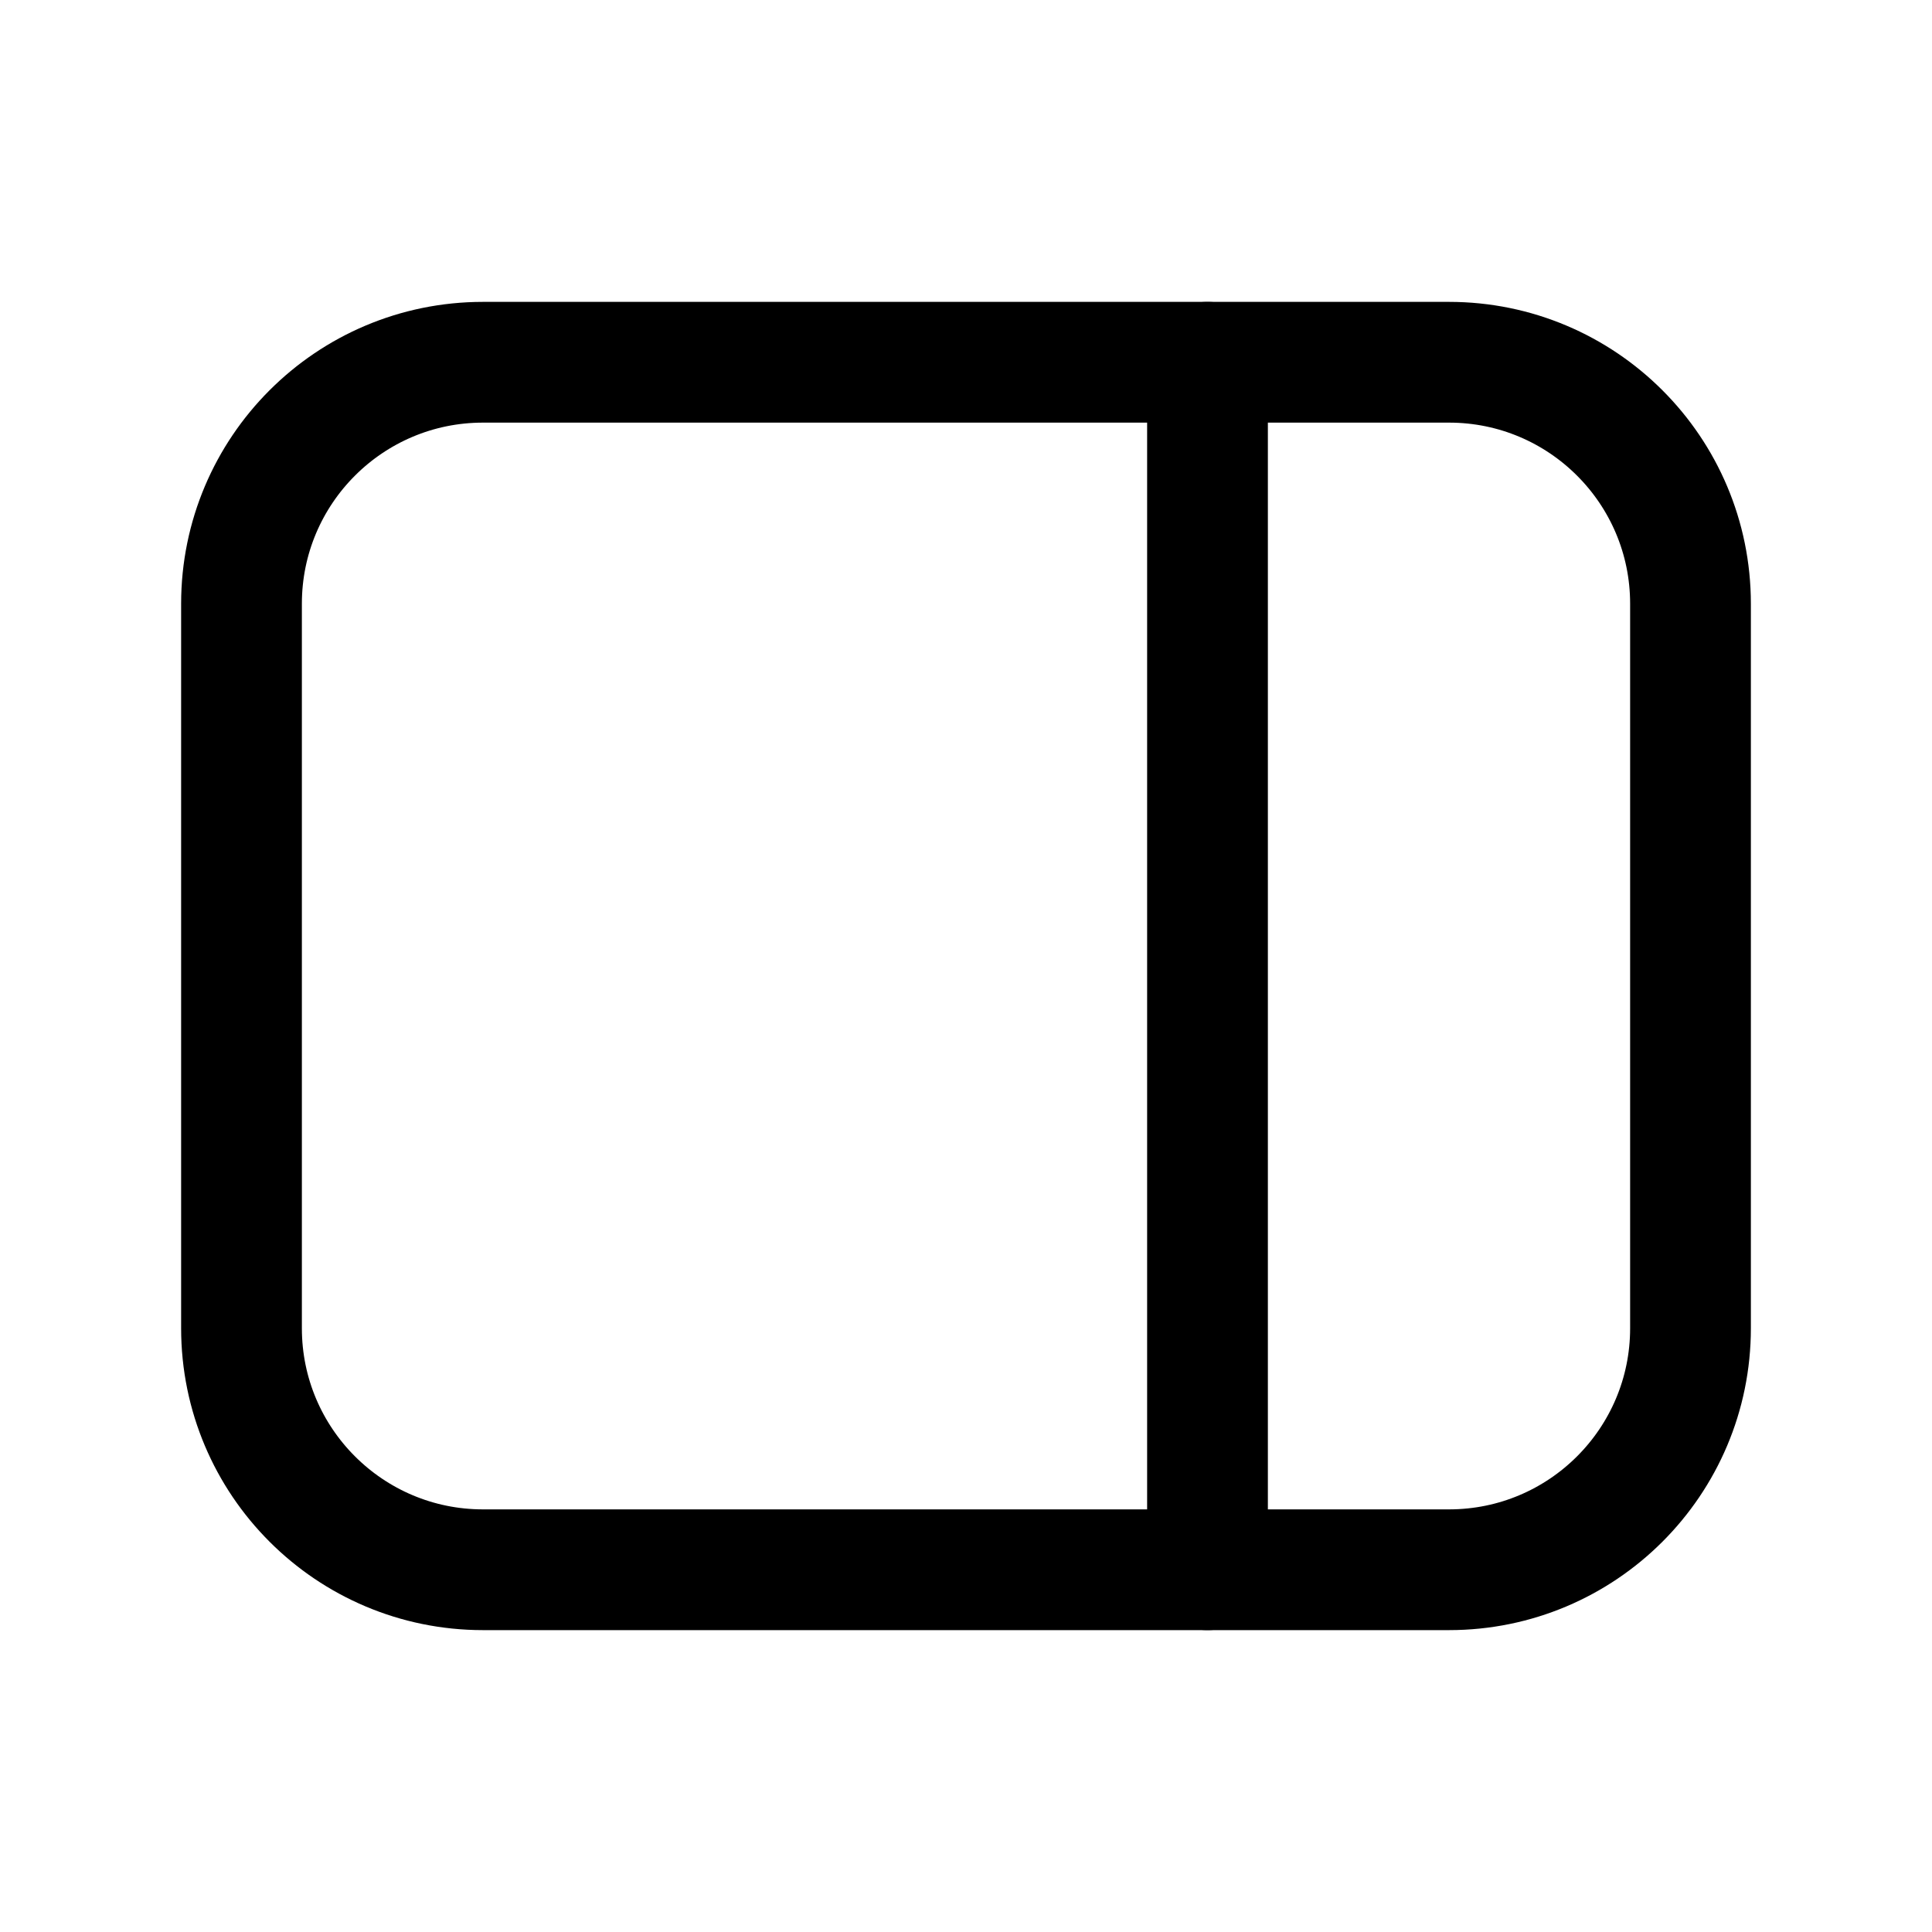
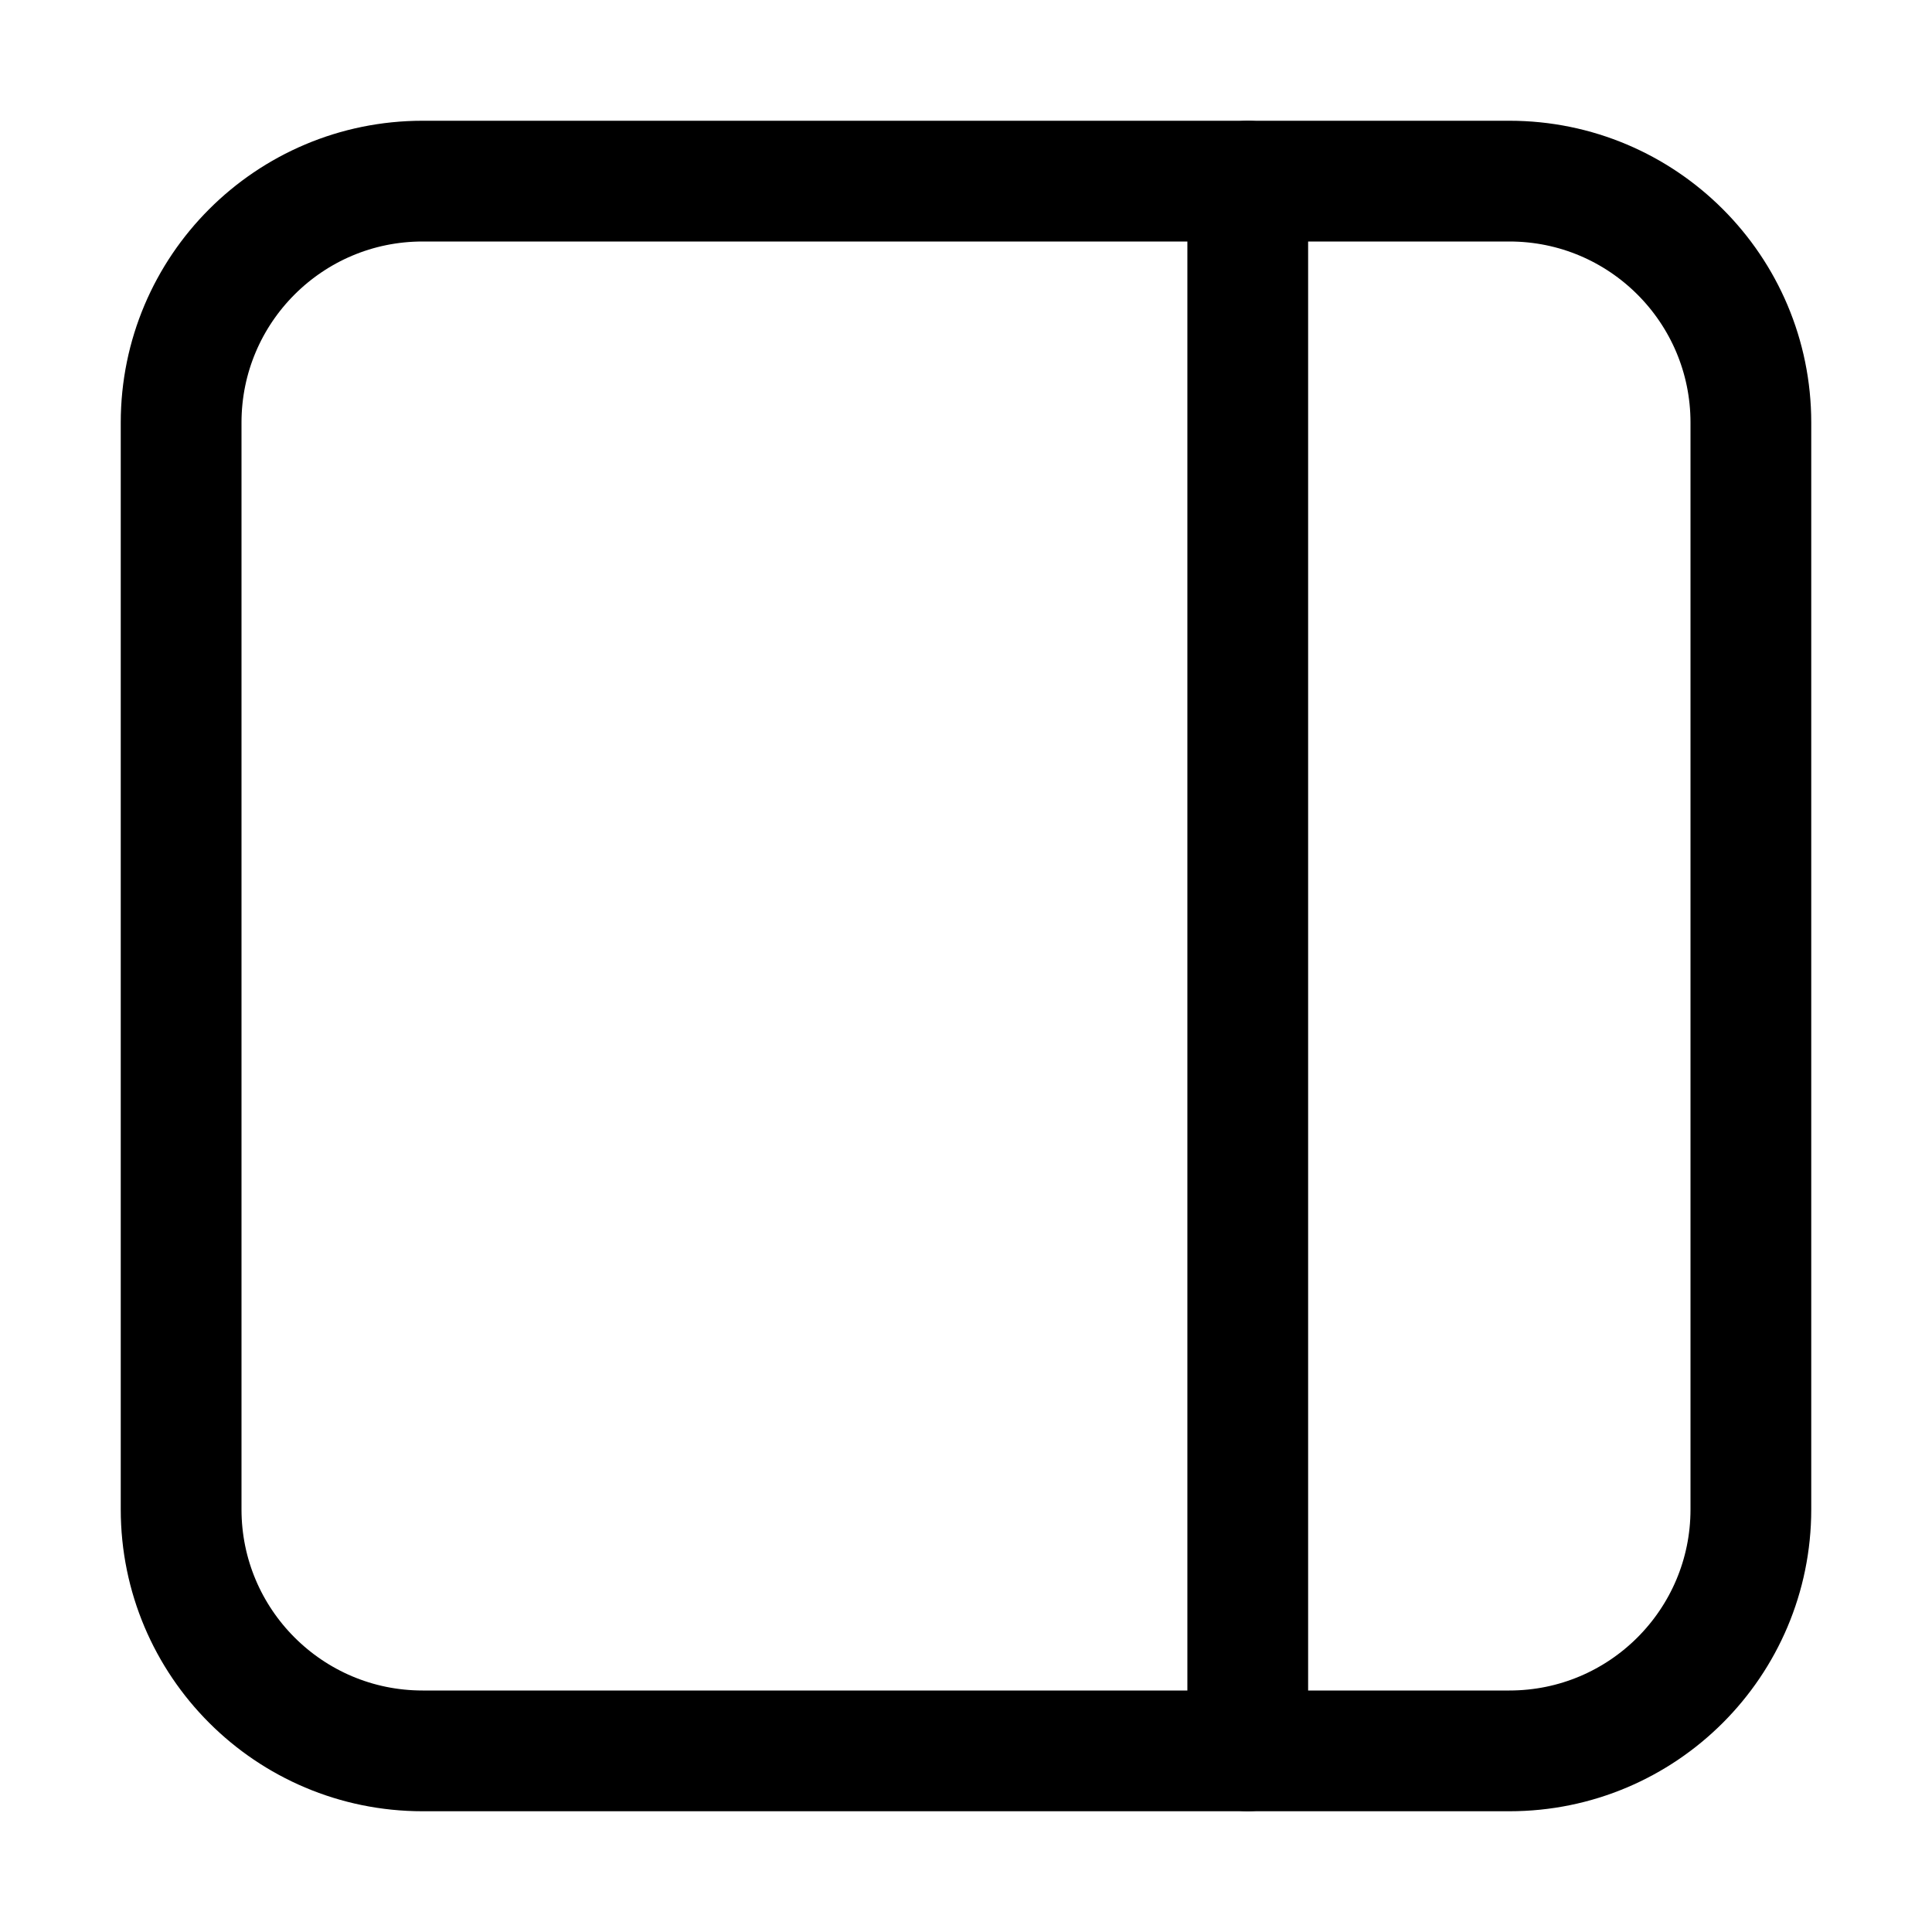
<svg xmlns="http://www.w3.org/2000/svg" width="24" height="24" viewBox="0 0 24 24" fill="none" stroke="currentColor" stroke-width="1.5" stroke-linecap="round" stroke-linejoin="round">
-   <rect x="3" y="4.5" width="18" height="15" rx="3" />
-   <path d="M15 4.5v15" />
+   <rect x="2.25" y="2.25" width="19.5" height="19.5" rx="3" />
+   <path d="M15.5 2.25v19.5" />
</svg>
